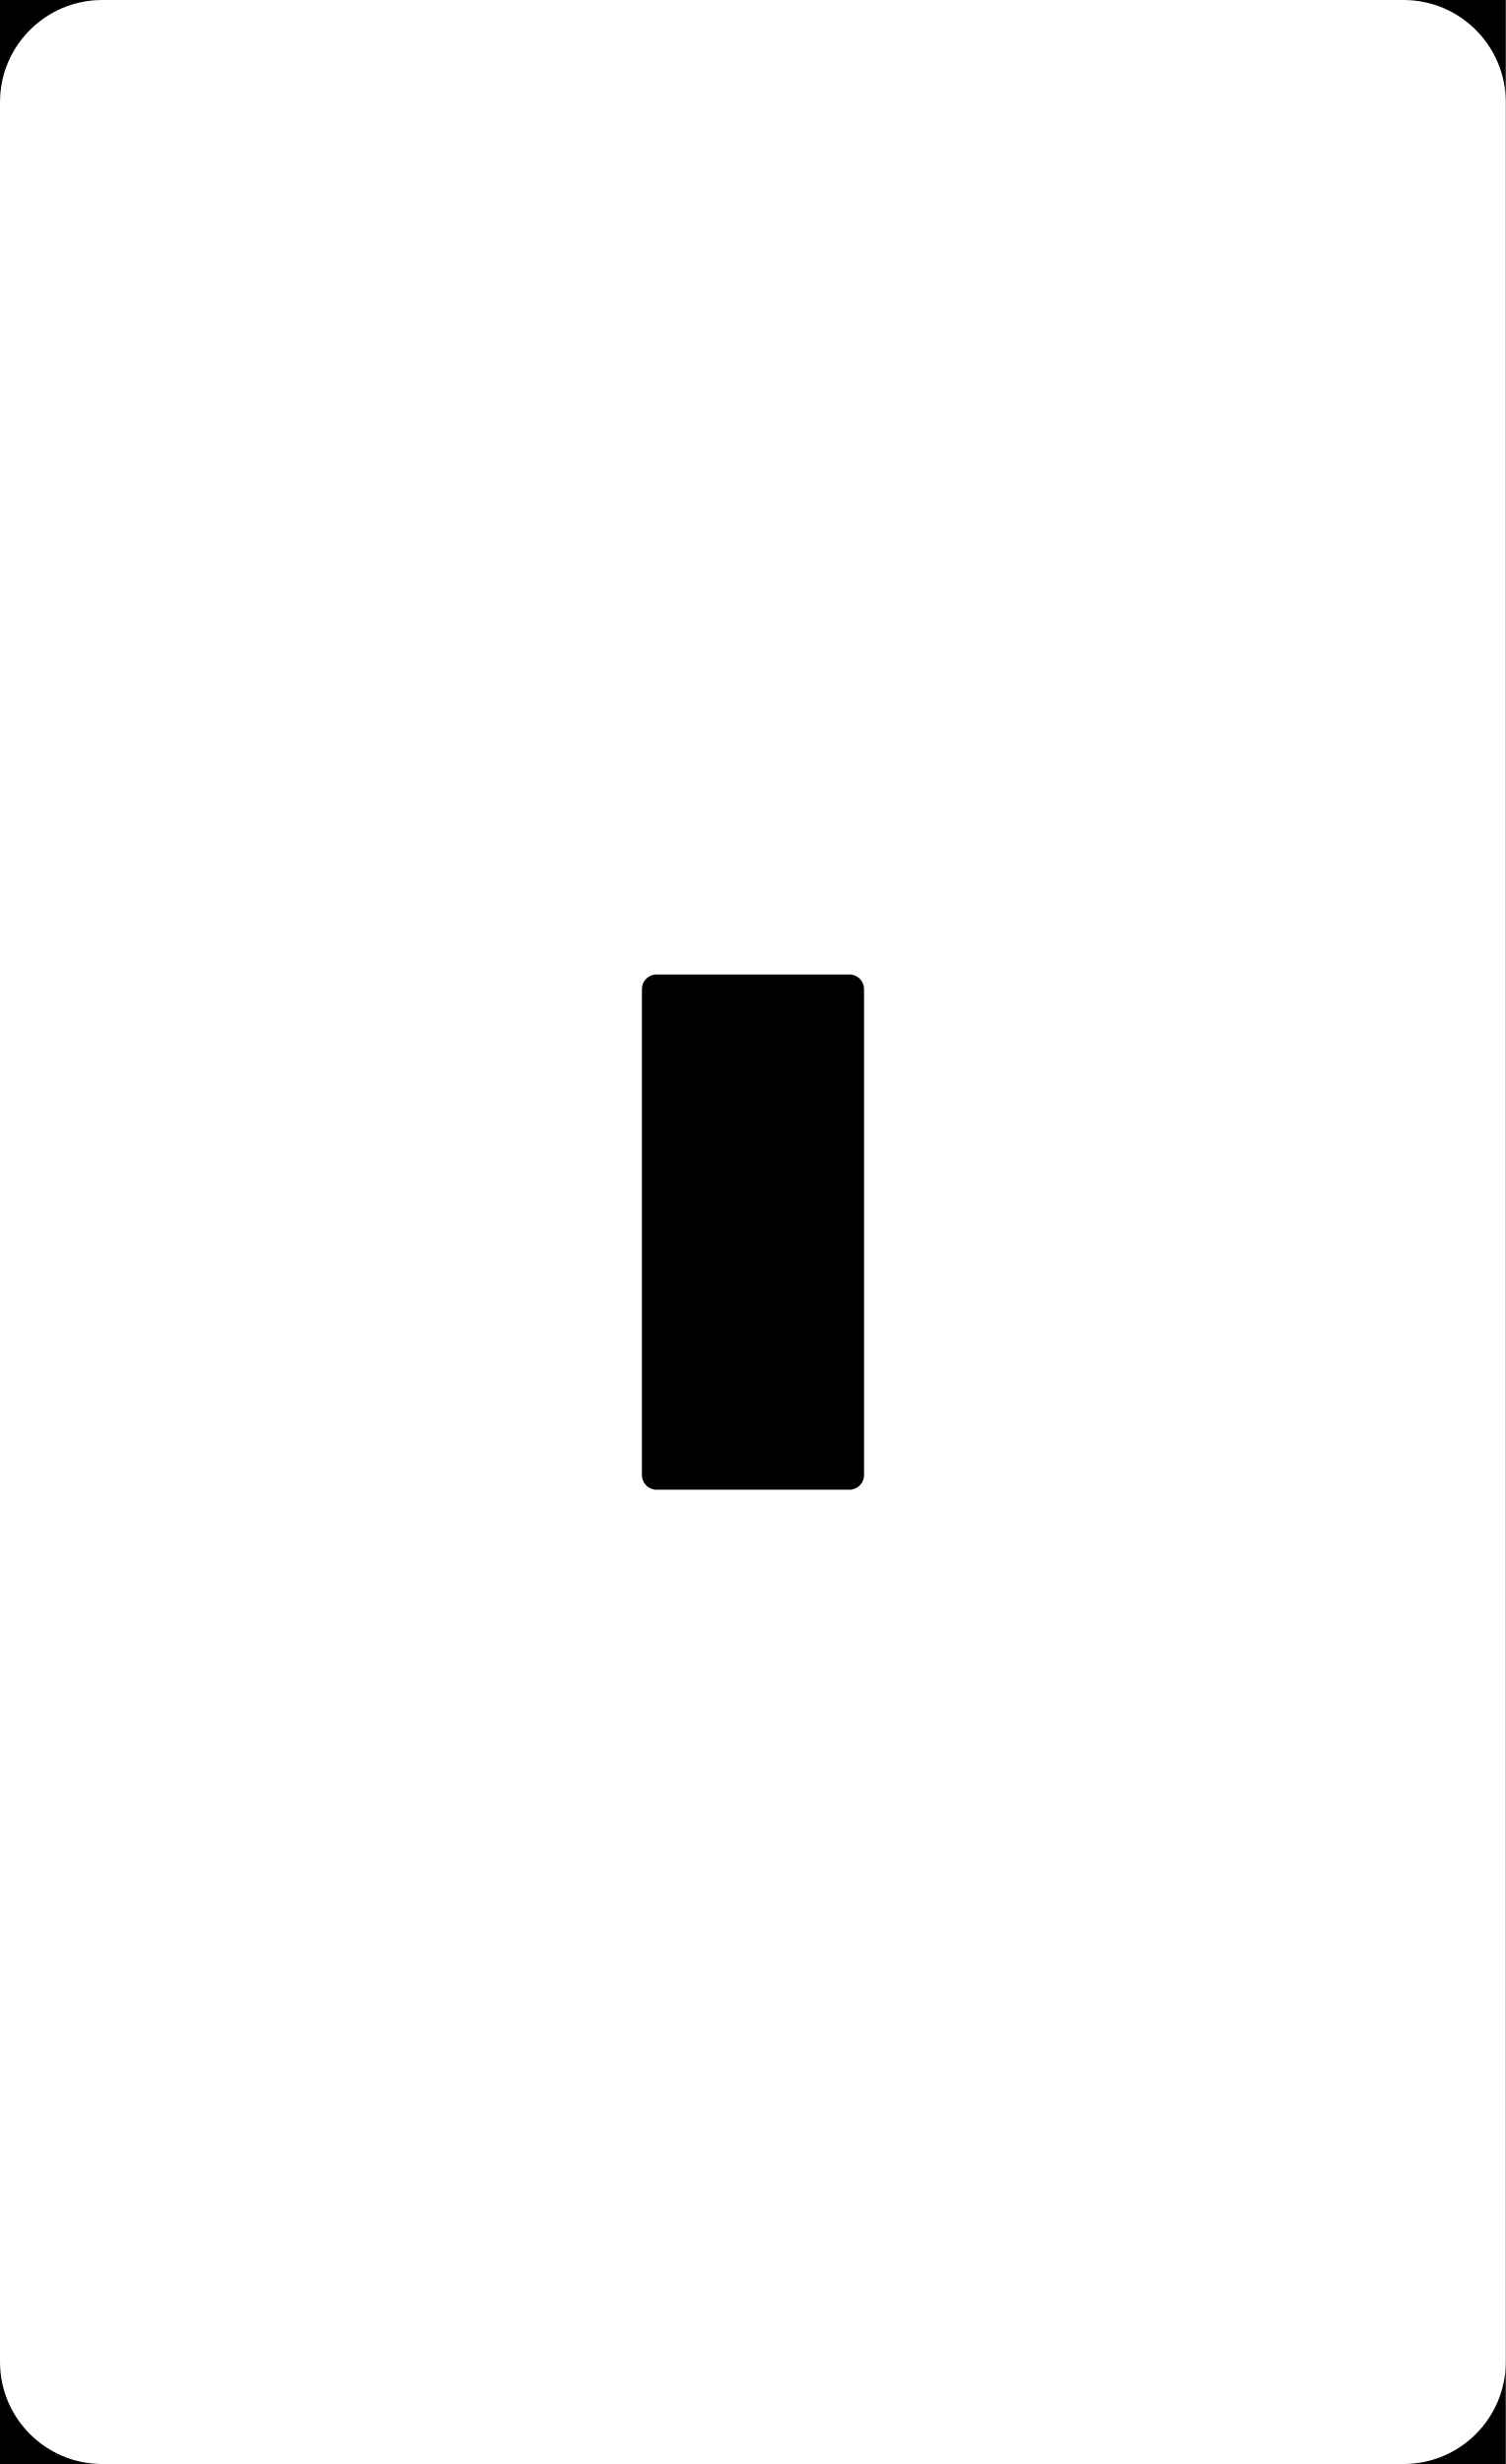
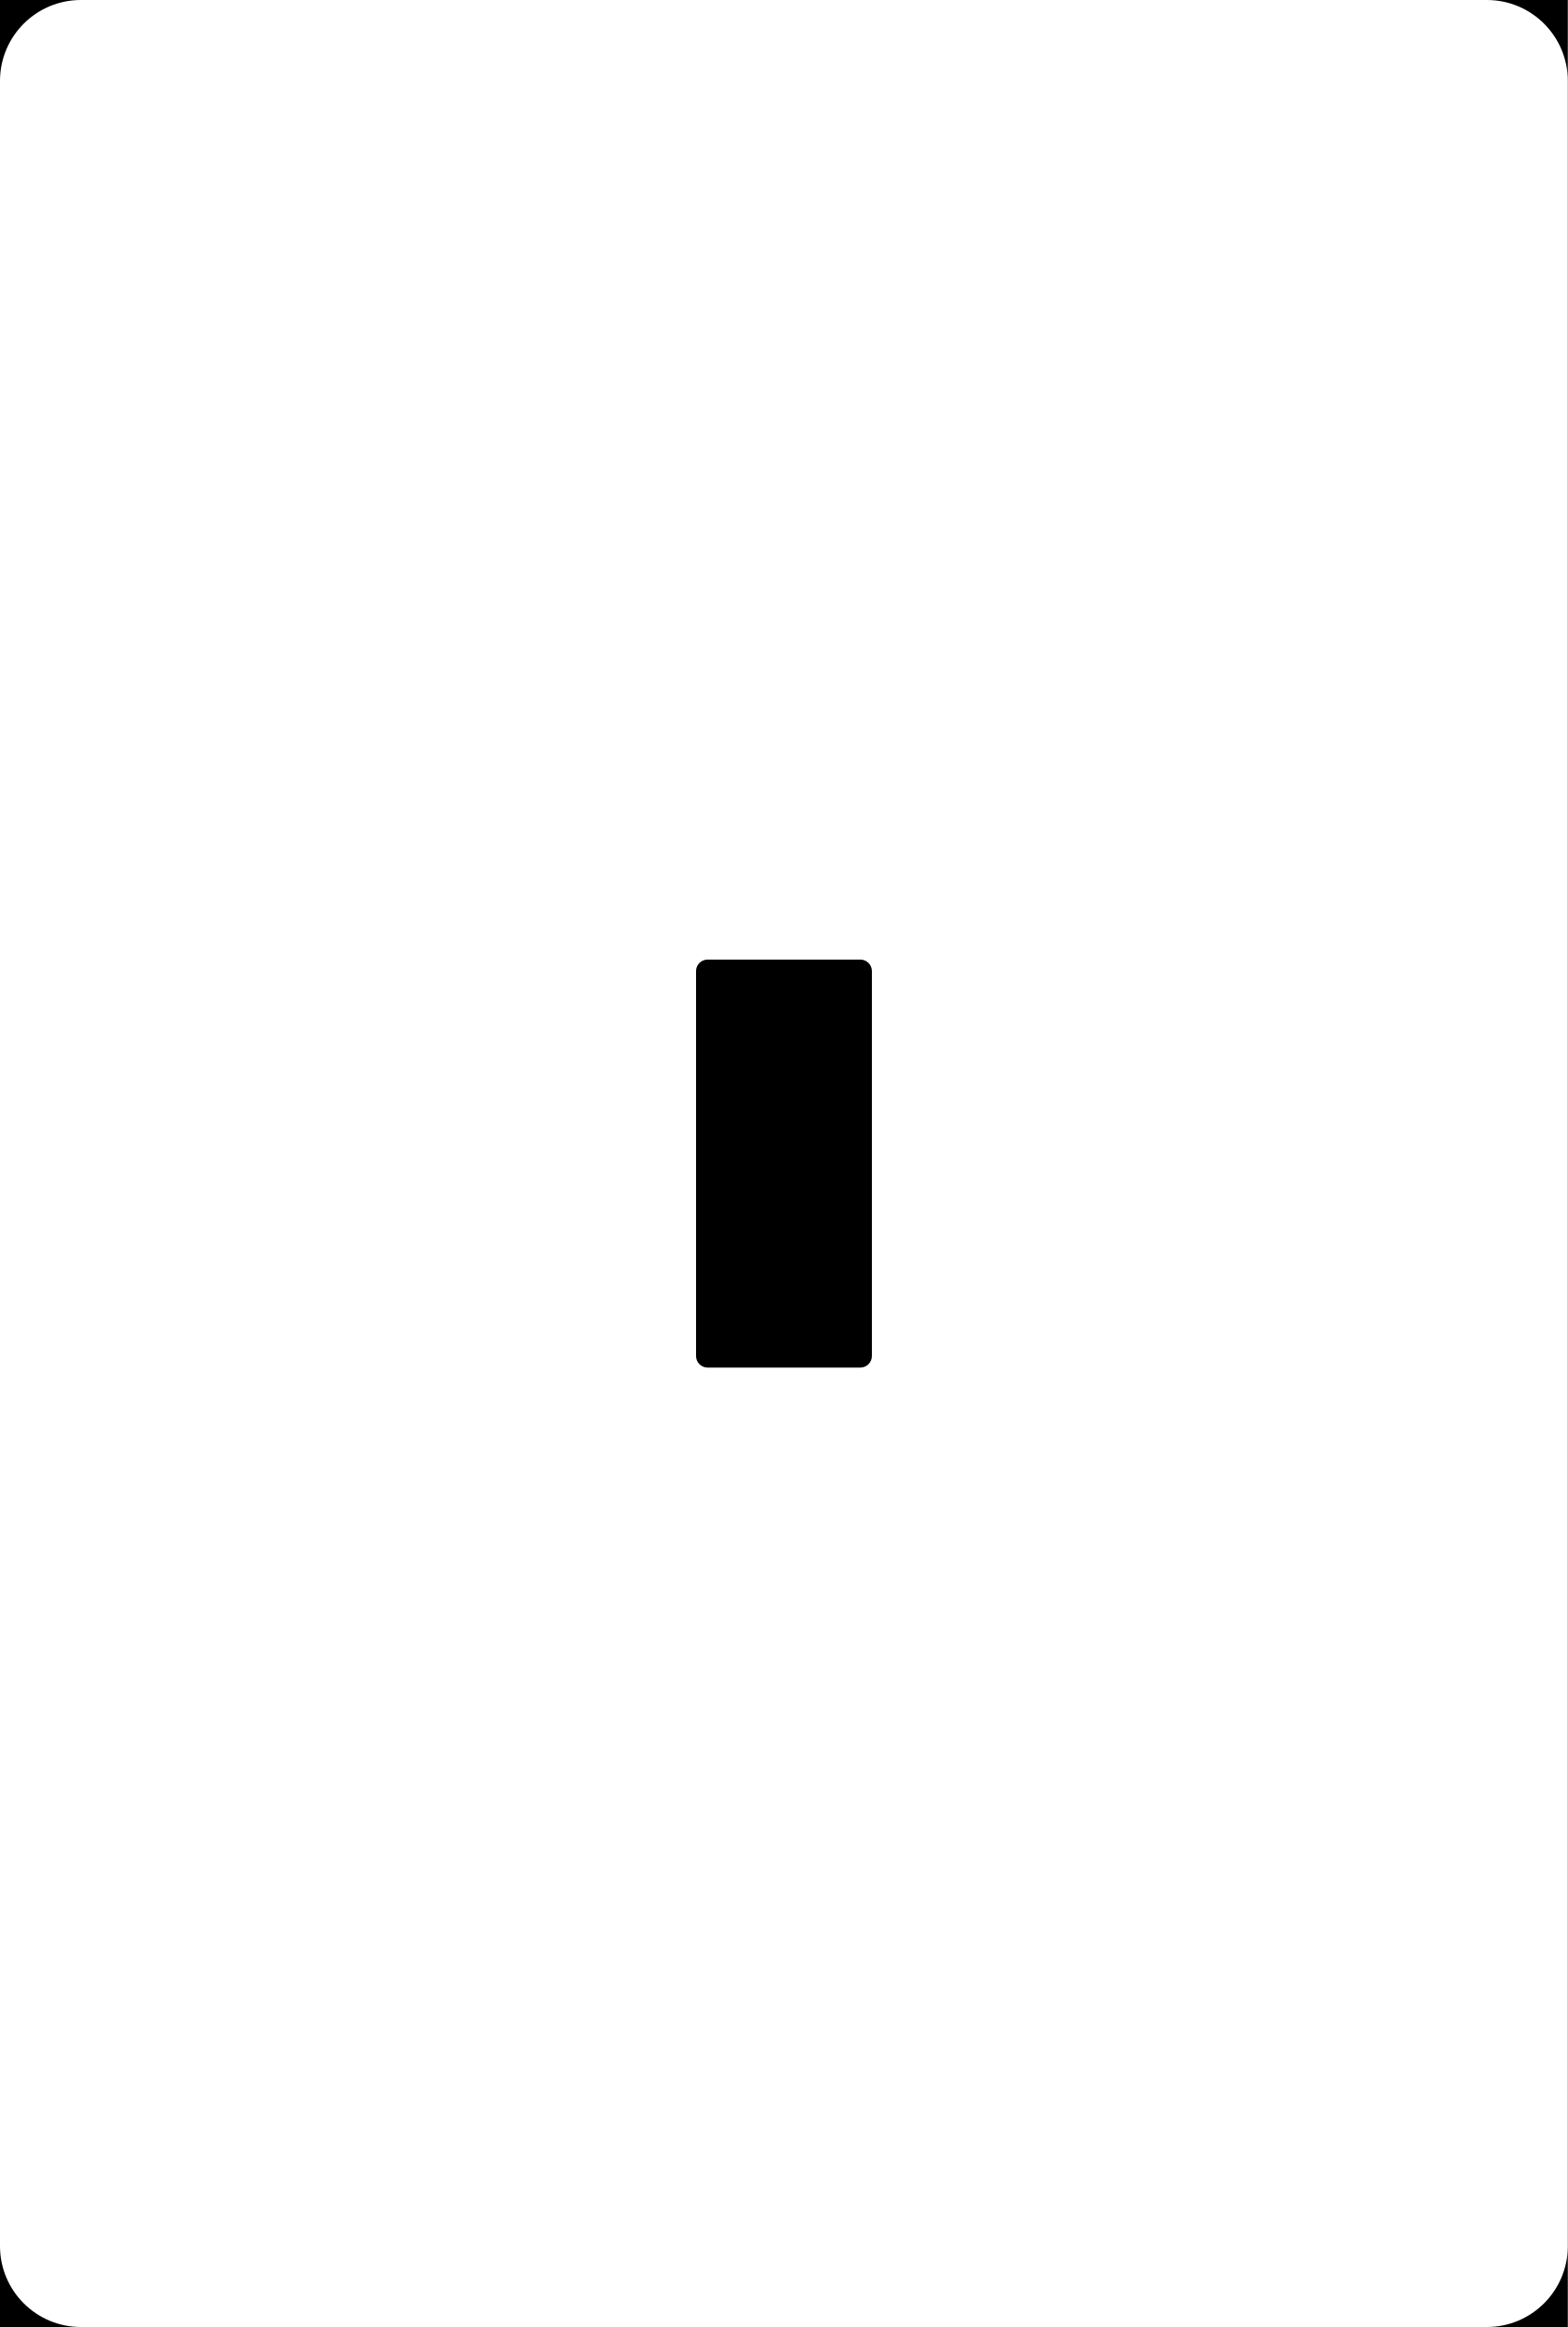
- <svg xmlns="http://www.w3.org/2000/svg" width="825" height="1350" viewBox="0 0 825 1350">
-   <rect width="825" height="1350" fill="black" />
-   <rect x="0" y="0" width="825" height="1350" rx="56" fill="white" />
-   <rect x="351.7" y="533.9" width="121.7" height="282.3" rx="8" fill="black" />
+ <svg xmlns="http://www.w3.org/2000/svg" width="1085" height="1610" viewBox="0 0 1085 1610">
+   <rect width="1085" height="1610" fill="black" />
+   <rect x="0" y="0" width="1085" height="1610" rx="56" fill="white" />
+   <rect x="481.7" y="663.9" width="121.7" height="282.3" rx="8" fill="black" />
</svg>
